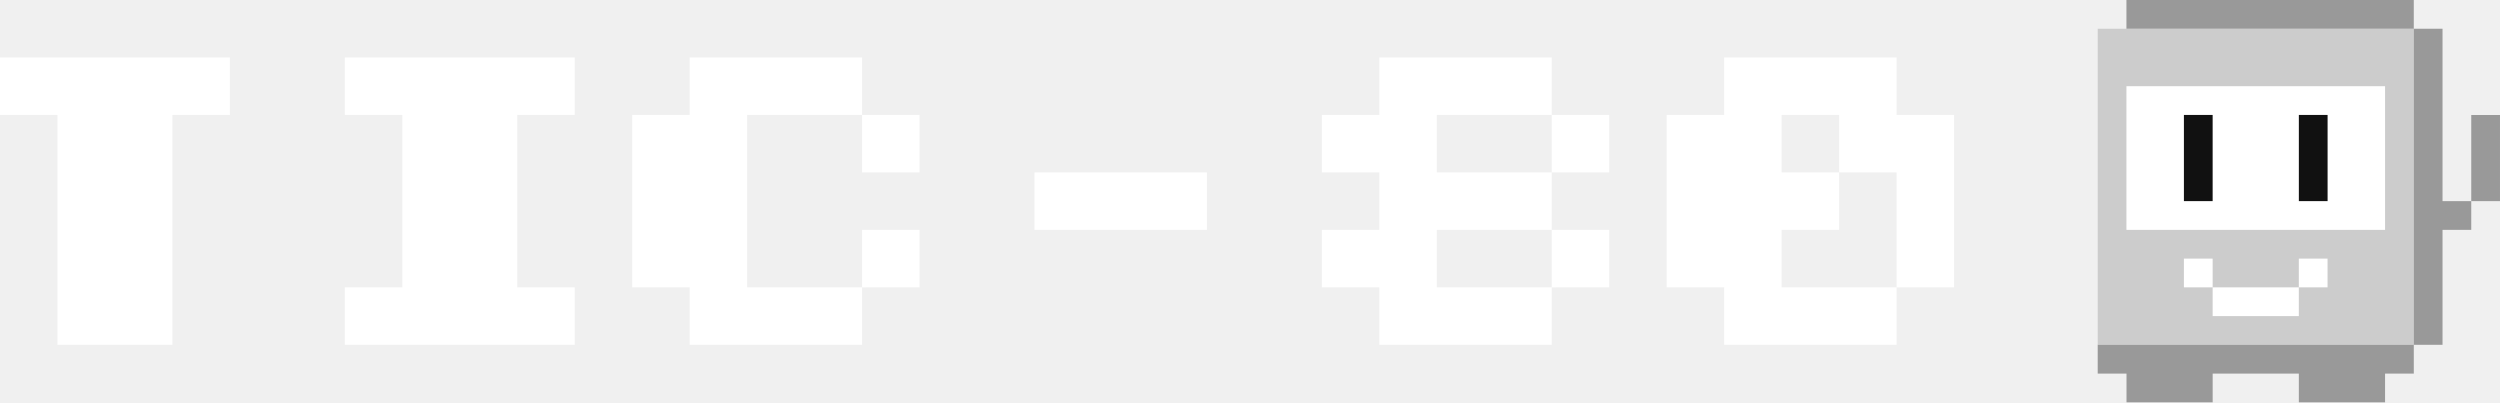
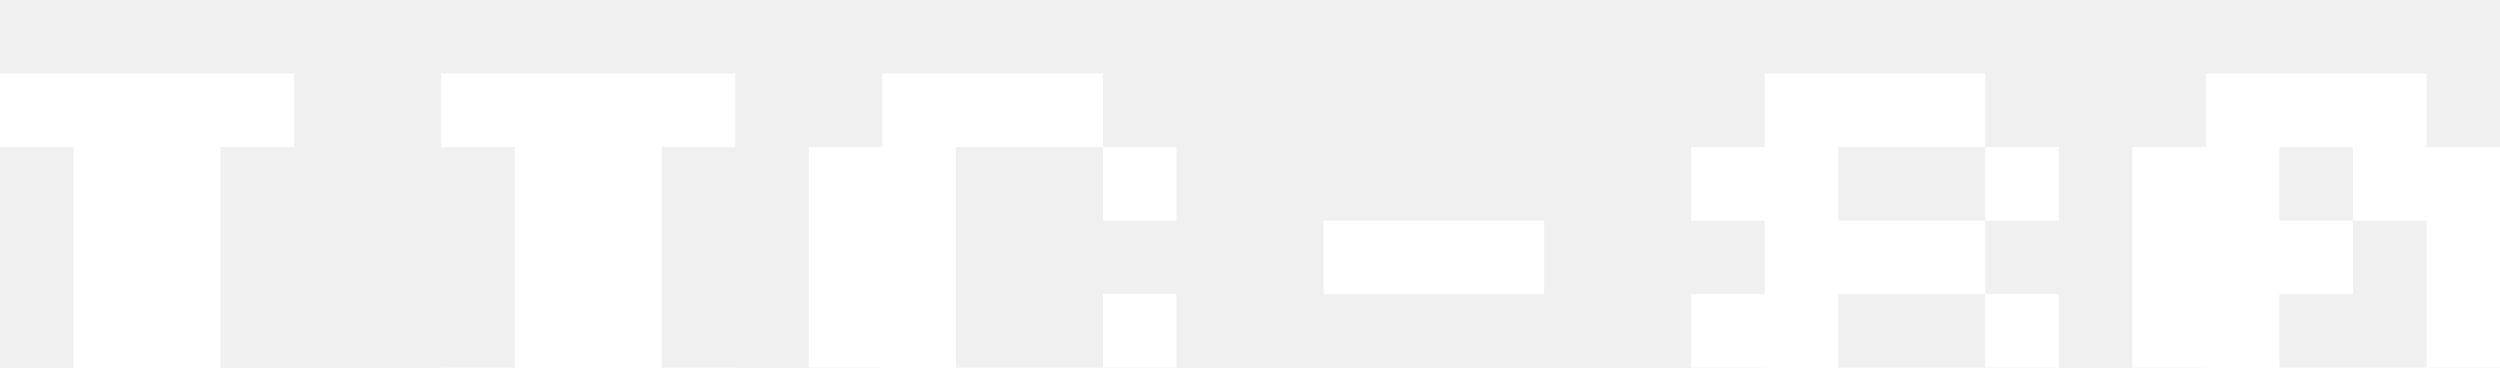
<svg xmlns="http://www.w3.org/2000/svg">
  <path d="M 6.069 36.414 L 6.069 12.138 L 18.207 12.138 L 18.207 36.414 Z M 0 12.138 L 0 6.069 L 24.276 6.069 L 24.276 12.138 Z" fill="#fff" />
  <path d="M 36.414 36.414 L 36.414 30.345 L 60.69 30.345 L 60.69 36.413 Z M 42.483 30.346 L 42.483 12.138 L 54.621 12.138 L 54.621 30.345 Z M 36.414 12.138 L 36.414 6.069 L 60.69 6.069 L 60.69 12.138 Z" fill="#fff" />
  <path d="M 72.828 36.414 L 72.828 30.345 L 91.035 30.345 L 91.035 36.413 Z M 91.035 30.346 L 91.035 24.276 L 97.103 24.276 L 97.103 30.345 Z M 66.759 30.345 L 66.759 12.138 L 78.897 12.138 L 78.897 30.345 Z M 91.035 18.207 L 91.035 12.138 L 97.103 12.138 L 97.103 18.206 Z M 72.828 12.138 L 72.828 6.069 L 91.035 6.069 L 91.035 12.138 Z" fill="#fff" />
  <path d="M 109.242 18.207 L 127.449 18.207 L 127.449 24.276 L 109.242 24.276 Z" fill="#fff" />
  <path d="M 145.657 36.414 L 145.657 30.345 L 163.864 30.345 L 163.864 36.413 Z M 163.864 30.346 L 163.864 24.276 L 169.932 24.276 L 169.932 30.345 Z M 139.588 30.345 L 139.588 24.276 L 151.726 24.276 L 151.726 30.345 Z M 145.657 24.276 L 145.657 18.207 L 163.864 18.207 L 163.864 24.276 Z M 163.864 18.207 L 163.864 12.138 L 169.932 12.138 L 169.932 18.206 Z M 139.588 18.207 L 139.588 12.138 L 151.726 12.138 L 151.726 18.206 Z M 145.657 12.138 L 145.657 6.069 L 163.864 6.069 L 163.864 12.138 Z" fill="#fff" />
  <path d="M 182.071 36.414 L 182.071 30.345 L 200.278 30.345 L 200.278 36.413 Z M 200.278 30.346 L 200.278 18.207 L 194.209 18.207 L 194.209 12.138 L 206.347 12.138 L 206.347 30.345 Z M 176.002 30.345 L 176.002 12.138 L 188.14 12.138 L 188.14 30.345 Z M 188.14 24.276 L 188.14 18.207 L 194.209 18.207 L 194.209 24.276 Z M 182.071 12.138 L 182.071 6.069 L 200.278 6.069 L 200.278 12.138 Z" fill="#fff" />
-   <path d="M 221.517 3.035 L 254.896 3.035 L 254.896 36.414 L 221.517 36.414 Z" fill="#ccc" />
-   <path d="M 224.552 9.103 L 251.862 9.103 L 251.862 24.275 L 224.552 24.275 Z" fill="#fff" />
-   <path d="M 230.621 12.138 L 233.655 12.138 L 233.655 21.238 L 230.621 21.238 Z" fill="#111" />
-   <path d="M 242.759 12.138 L 245.793 12.138 L 245.793 21.238 L 242.759 21.238 Z" fill="#111" />
-   <path d="M 242.758 42.483 L 242.758 39.449 L 233.658 39.449 L 233.658 42.483 L 224.558 42.483 L 224.558 39.449 L 221.517 39.449 L 221.517 36.414 L 254.897 36.414 L 254.897 39.449 L 251.862 39.449 L 251.862 42.483 Z M 254.895 36.414 L 254.895 3.034 L 224.551 3.034 L 224.551 0 L 254.896 0 L 254.896 3.034 L 257.931 3.034 L 257.931 36.414 Z M 257.93 24.277 L 257.93 21.241 L 260.964 21.241 L 260.964 24.276 Z M 260.964 21.242 L 260.964 12.142 L 263.999 12.142 L 263.999 21.242 Z" fill="#999" />
-   <path d="M 233.655 33.379 L 233.655 30.344 L 242.755 30.344 L 242.755 33.379 Z M 242.755 30.344 L 242.755 27.31 L 245.789 27.31 L 245.789 30.344 Z M 230.621 30.344 L 230.621 27.31 L 233.655 27.31 L 233.655 30.344 Z" fill="#fff" />
</svg>
